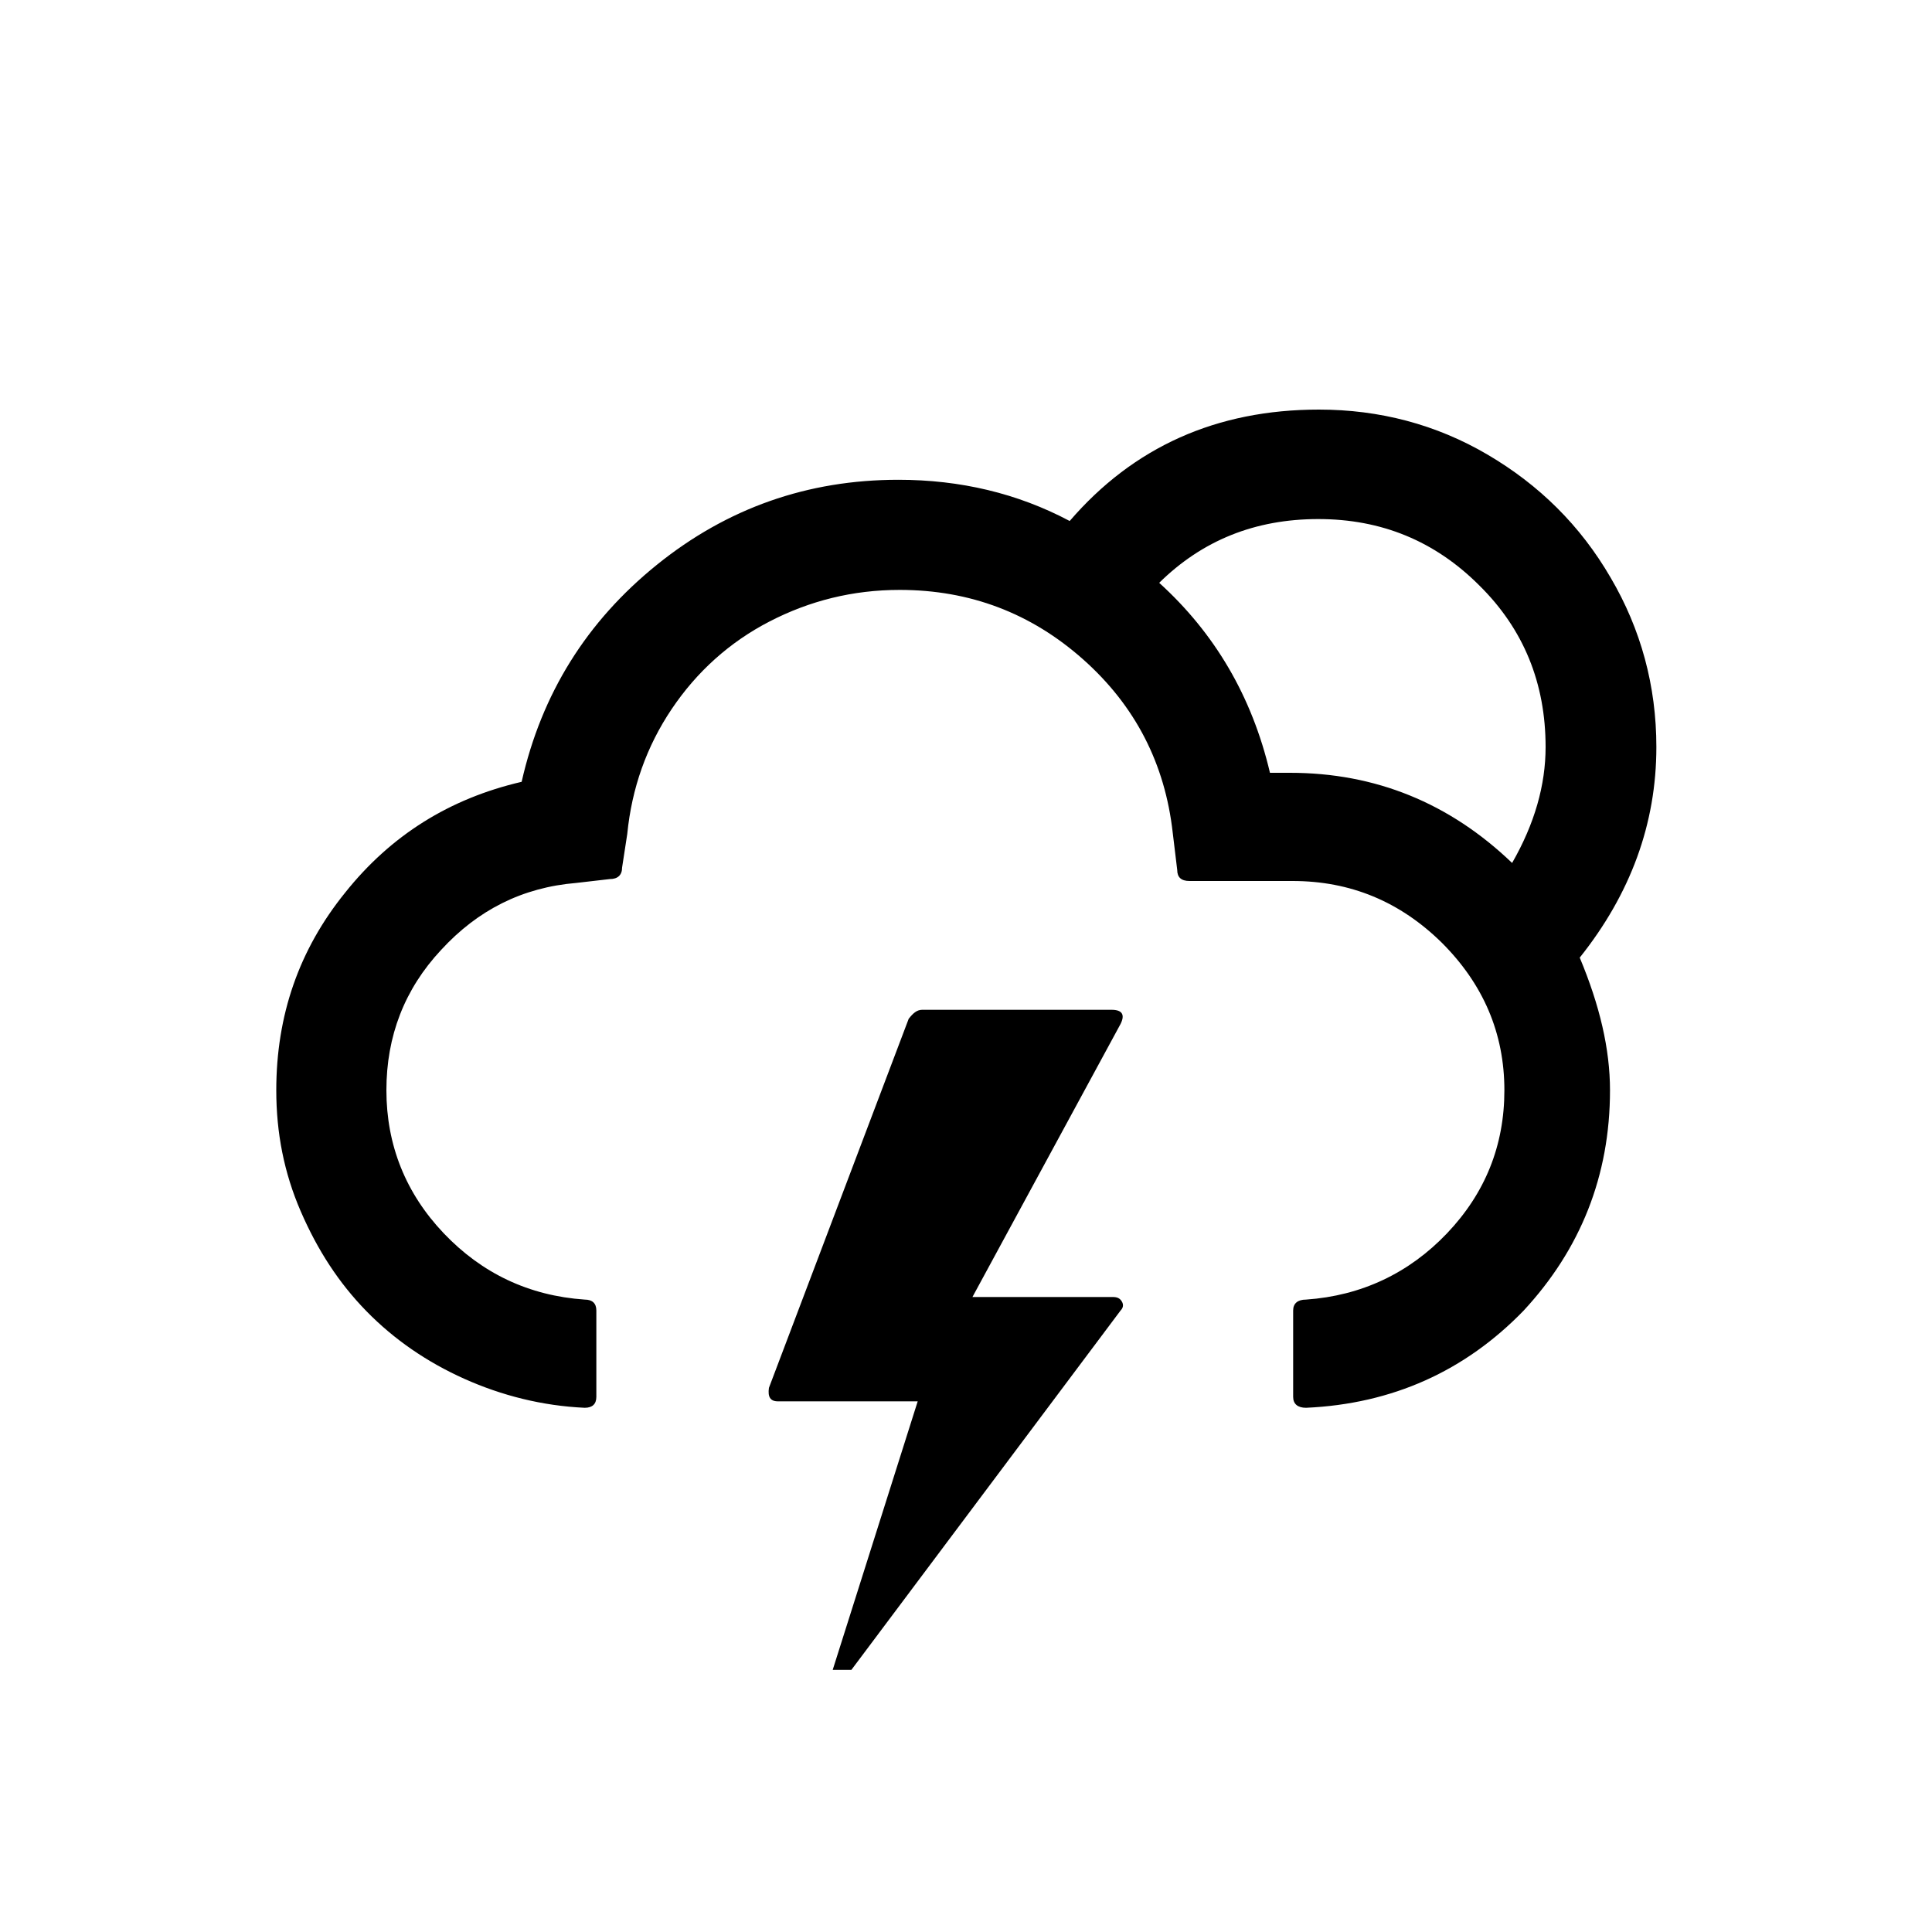
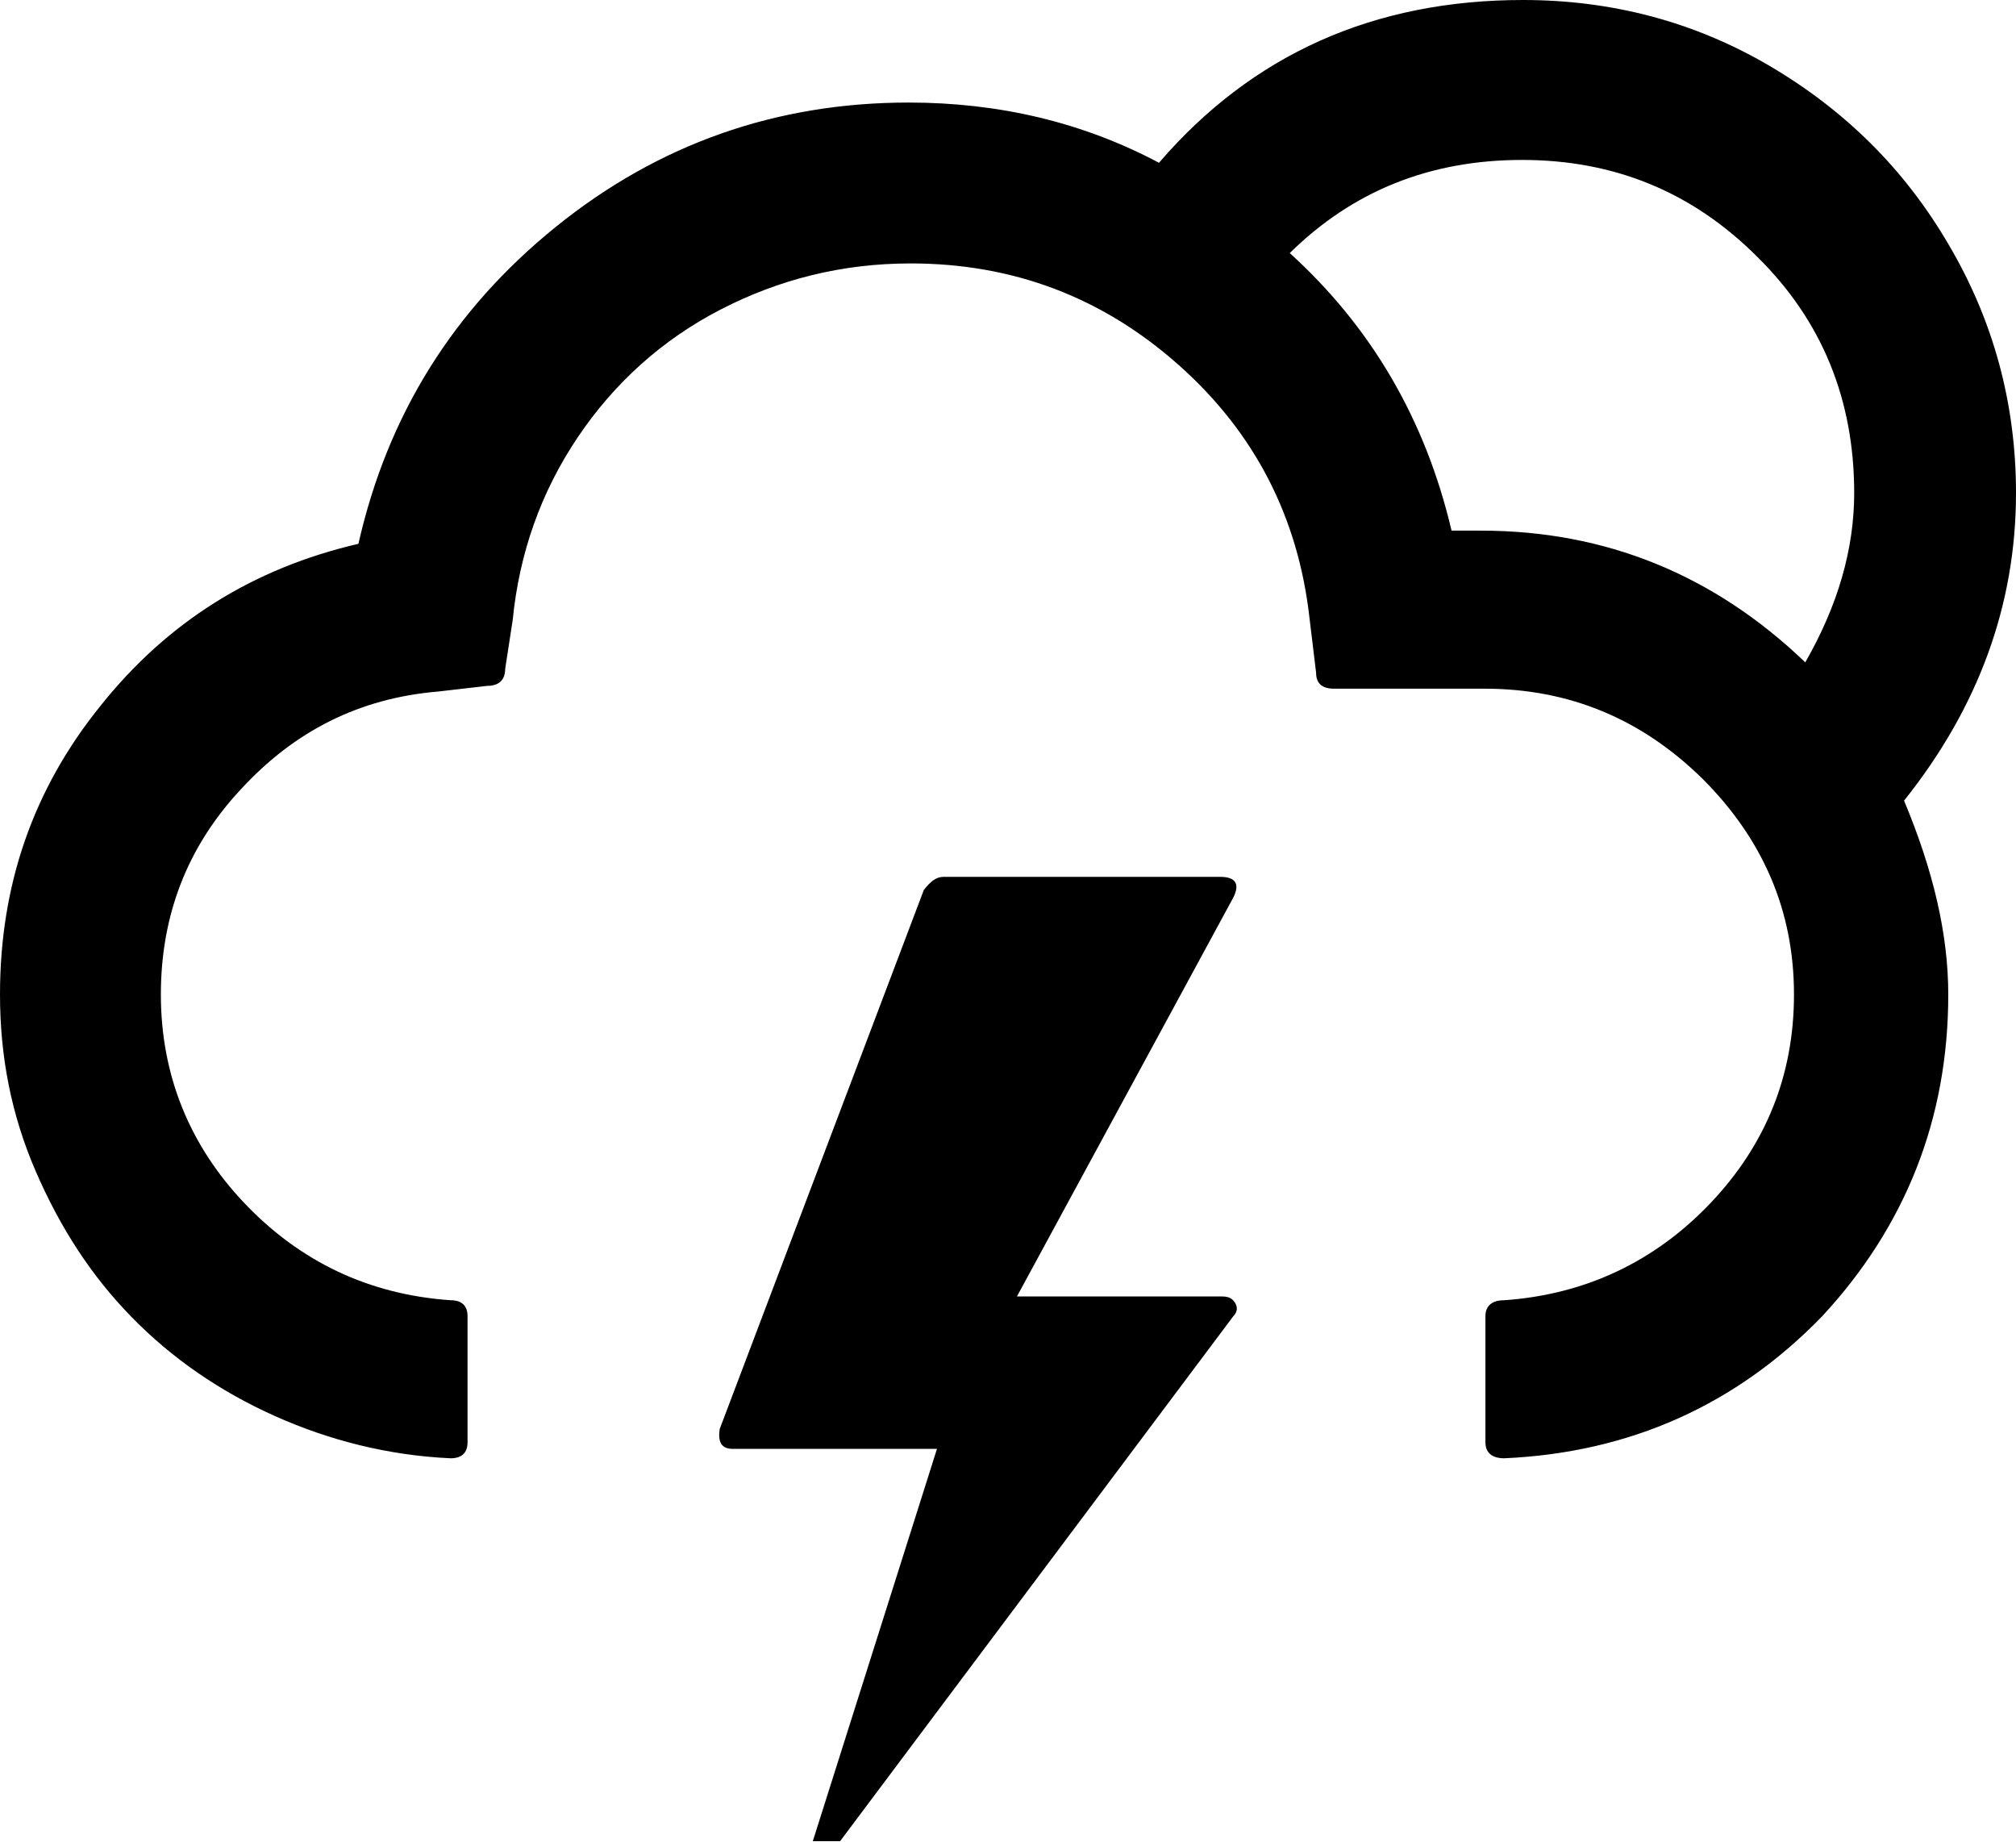
- <svg xmlns="http://www.w3.org/2000/svg" version="1.1" id="Layer_1" x="0px" y="0px" viewBox="0 0 30 30" style="enable-background:new 0 0 30 30;" xml:space="preserve" fill="currentColor">
+ <svg xmlns="http://www.w3.org/2000/svg" style="enable-background:new 0 0 30 30;" fill="currentColor" viewBox="4.29 6.36 21.43 19.57">
  <path d="M4.29,16.93c0,0.66,0.12,1.28,0.38,1.88s0.59,1.11,1.02,1.55s0.94,0.79,1.52,1.05s1.21,0.42,1.87,0.45  c0.12,0,0.18-0.06,0.18-0.17v-1.34c0-0.11-0.06-0.17-0.18-0.17c-0.87-0.06-1.6-0.41-2.19-1.03c-0.59-0.62-0.89-1.37-0.89-2.22  c0-0.84,0.28-1.57,0.85-2.18c0.57-0.62,1.26-0.97,2.1-1.04l0.52-0.06c0.12,0,0.19-0.06,0.19-0.18l0.08-0.52  c0.07-0.71,0.3-1.36,0.69-1.94s0.9-1.04,1.52-1.36s1.29-0.49,2.02-0.49c1.09,0,2.04,0.36,2.85,1.08c0.81,0.72,1.27,1.62,1.39,2.69  l0.07,0.58c0,0.11,0.06,0.17,0.19,0.17h1.6c0.9,0,1.67,0.32,2.32,0.96c0.64,0.64,0.97,1.4,0.97,2.29c0,0.86-0.3,1.6-0.89,2.22  c-0.59,0.62-1.33,0.97-2.19,1.03c-0.13,0-0.2,0.06-0.2,0.17v1.34c0,0.11,0.07,0.17,0.2,0.17c1.34-0.06,2.47-0.57,3.38-1.51  C24.54,19.4,25,18.26,25,16.93c0-0.64-0.16-1.32-0.47-2.06c0.79-0.99,1.19-2.08,1.19-3.27c0-0.95-0.24-1.83-0.71-2.63  c-0.47-0.81-1.11-1.44-1.91-1.91s-1.68-0.7-2.62-0.7c-1.59,0-2.88,0.58-3.87,1.73c-0.81-0.43-1.7-0.64-2.66-0.64  c-1.41,0-2.66,0.44-3.75,1.32s-1.79,2-2.1,3.37c-1.12,0.26-2.03,0.83-2.74,1.72C4.64,14.75,4.29,15.77,4.29,16.93z M11.94,21.55  c-0.02,0.14,0.02,0.21,0.14,0.21h2.17l-1.32,4.17h0.29l4.18-5.58c0.04-0.04,0.05-0.09,0.02-0.14s-0.07-0.07-0.14-0.07H15.1l2.3-4.24  c0.07-0.14,0.03-0.22-0.14-0.22h-2.94c-0.08,0-0.14,0.05-0.21,0.14L11.94,21.55z M18,9.05c0.67-0.66,1.49-0.99,2.47-0.99  c0.98,0,1.81,0.34,2.5,1.03C23.66,9.77,24,10.61,24,11.6c0,0.59-0.17,1.19-0.52,1.8c-0.97-0.93-2.12-1.4-3.45-1.4h-0.31  C19.44,10.81,18.86,9.83,18,9.05z" />
</svg>
